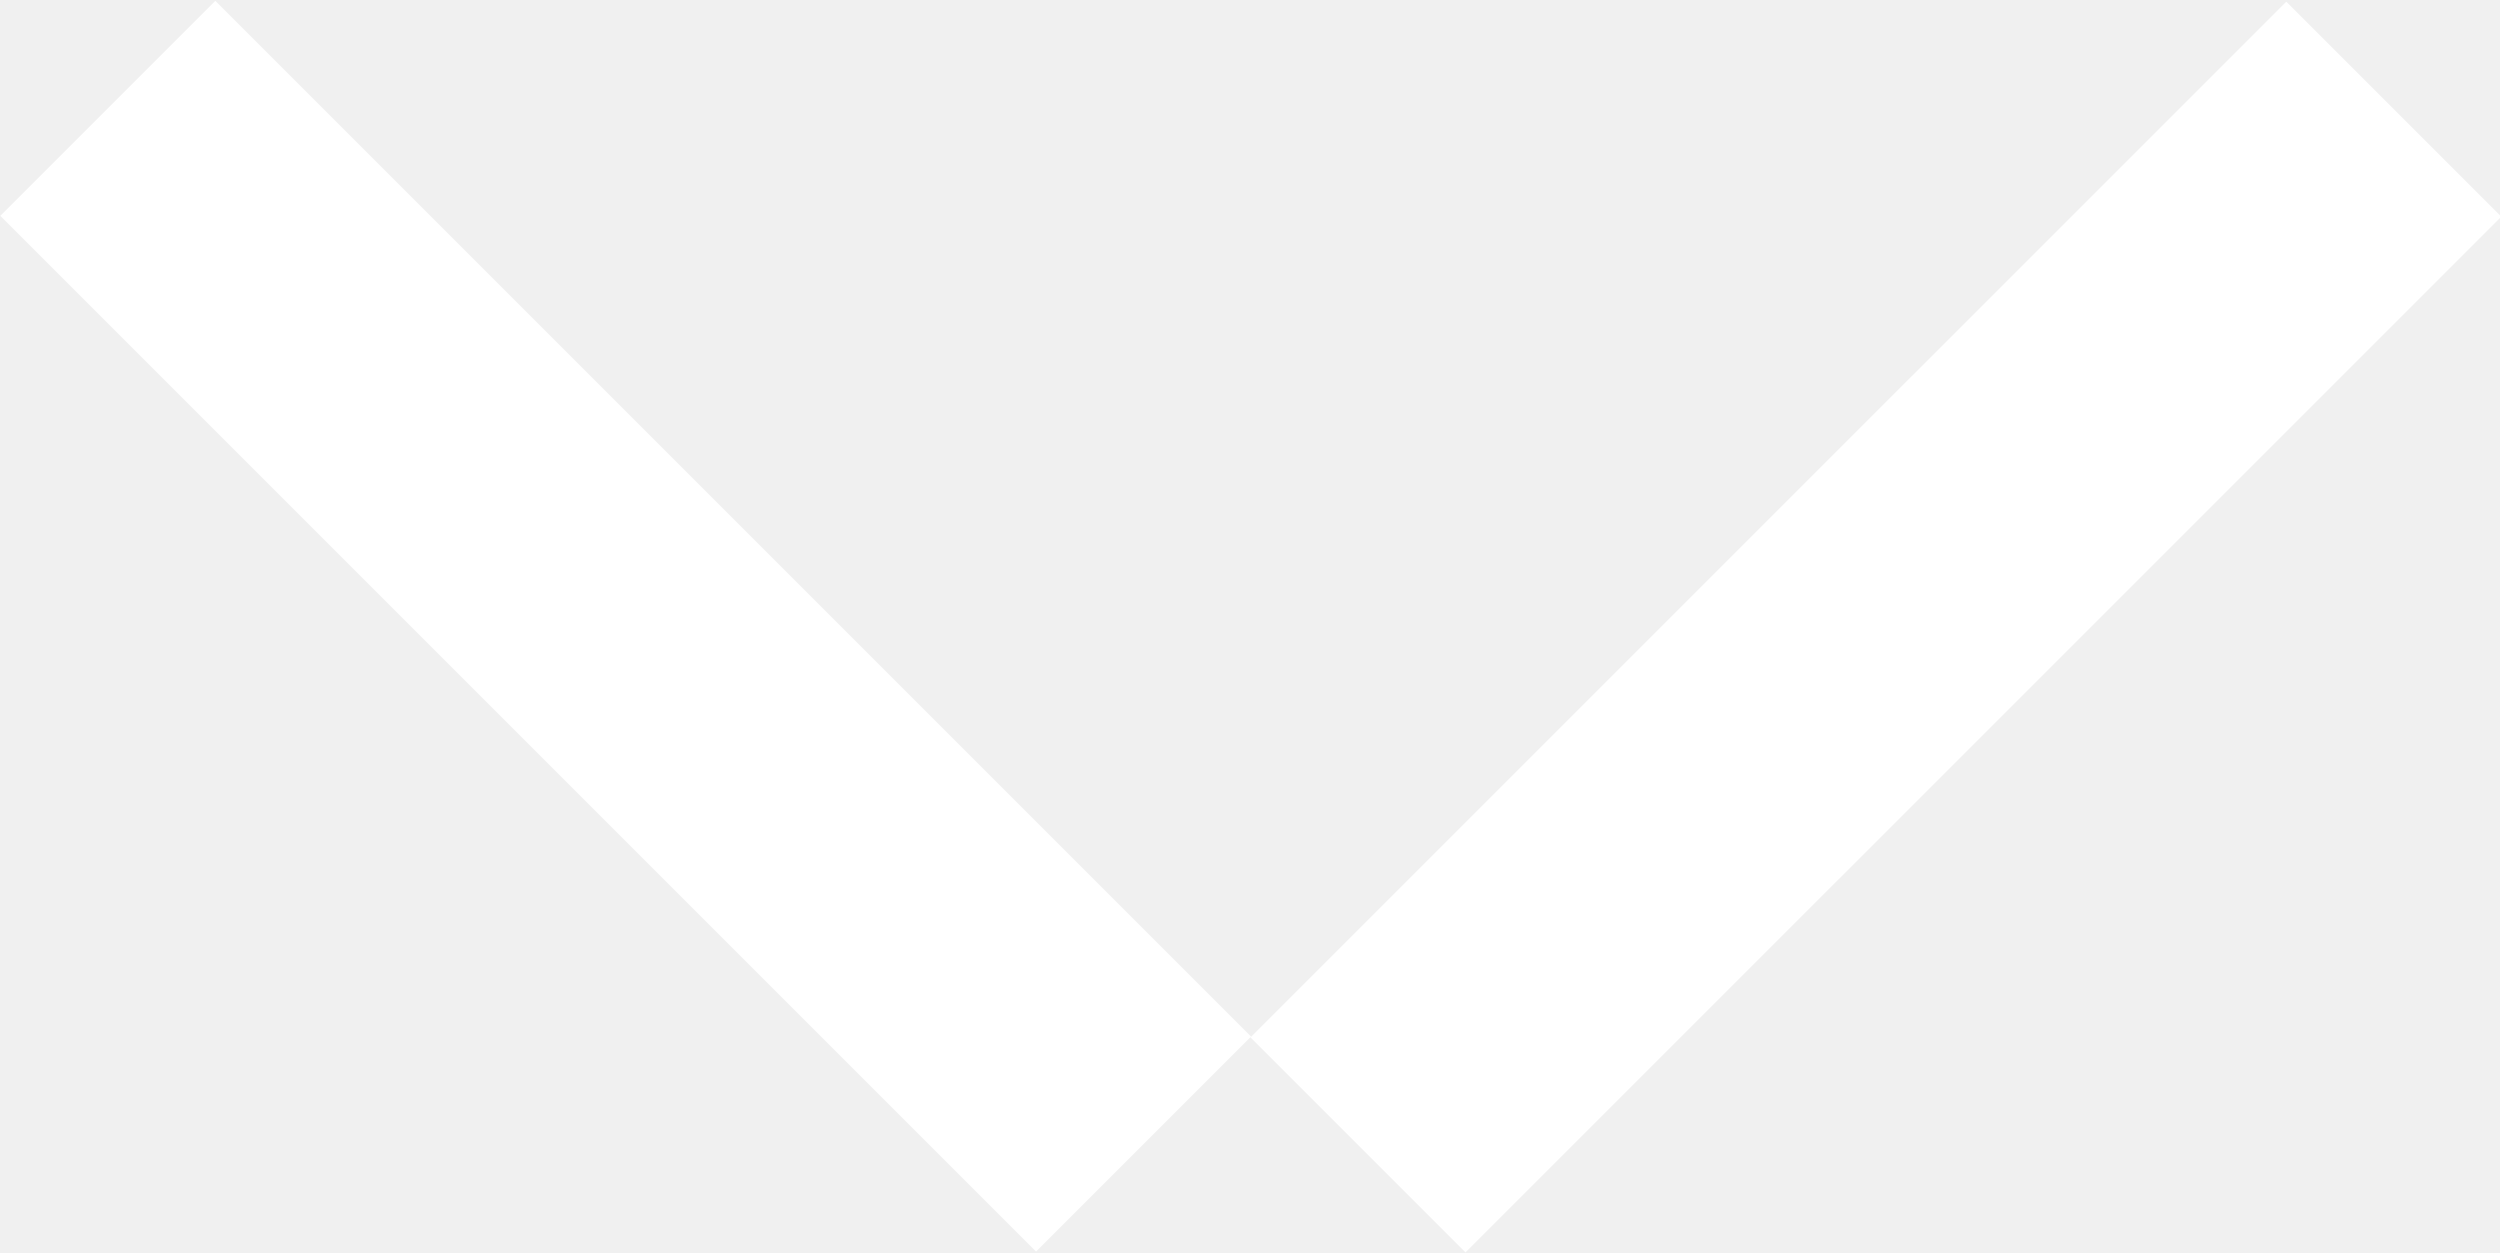
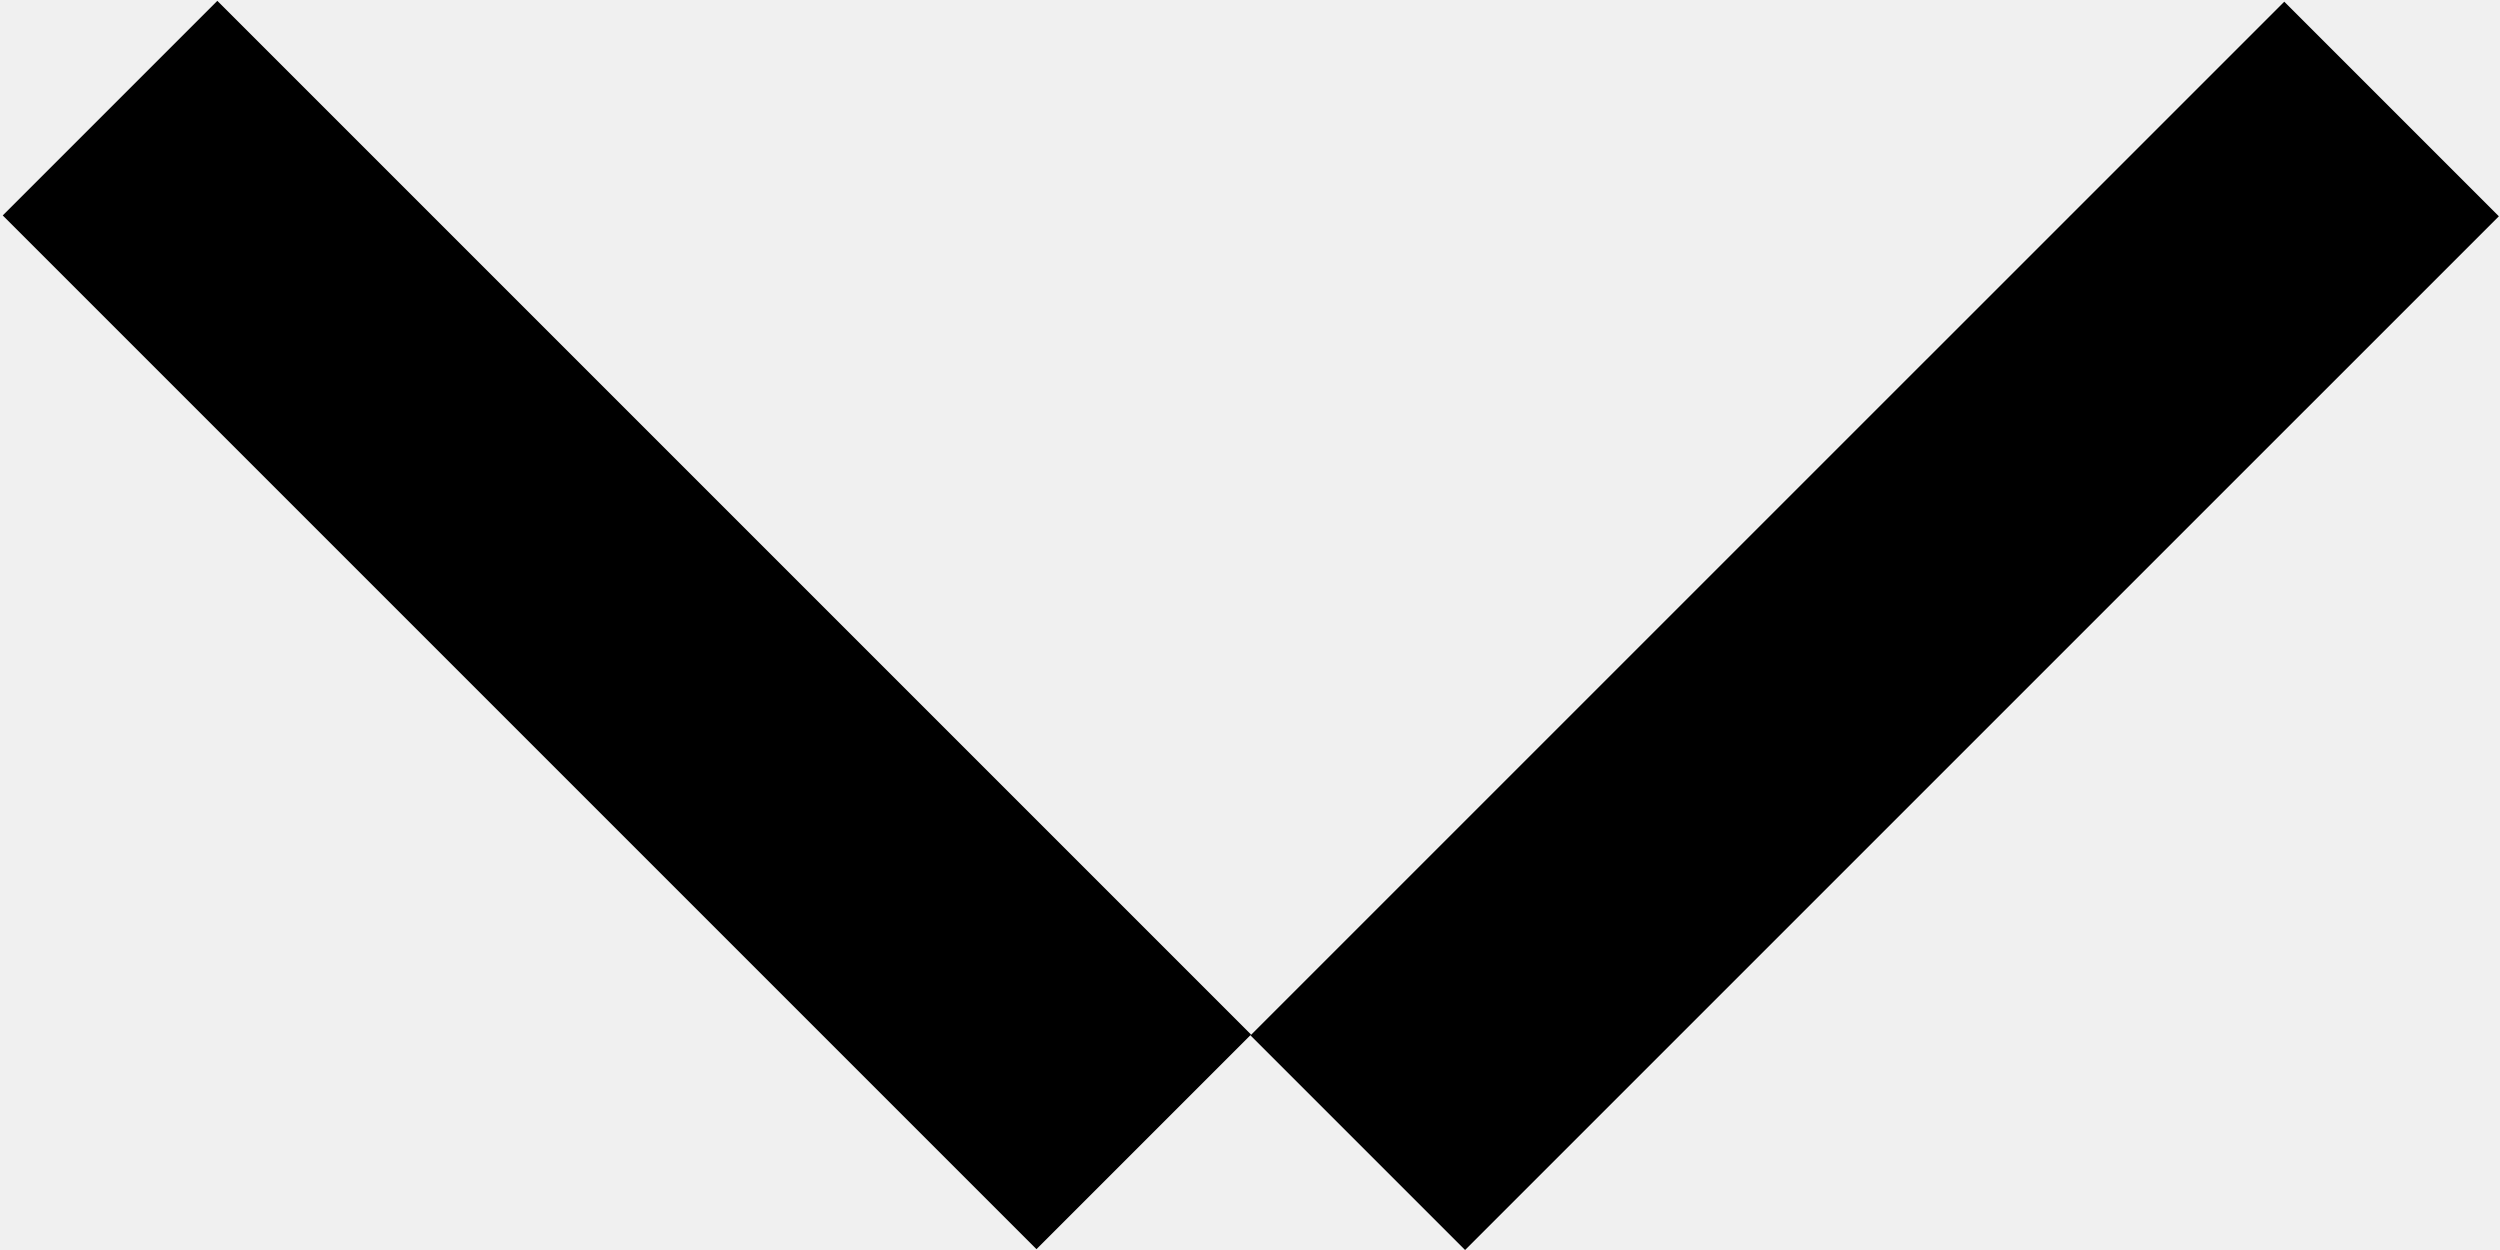
- <svg xmlns="http://www.w3.org/2000/svg" viewBox="0 0 103.6 51.9">
+ <svg xmlns="http://www.w3.org/2000/svg" viewBox="0 0 103.6 51.9" width="104" height="52">
  <g>
-     <path fill="#fff" d="M51.82 42.99L94.743.07l8.91 8.91L60.73 51.9zM.014 8.945l8.91-8.91 42.92 42.92-8.91 8.91z" />
+     <path fill="currentColor" d="M51.82 42.99L94.743.07l8.91 8.91L60.73 51.9zM.014 8.945l8.91-8.91 42.92 42.92-8.91 8.91z" />
  </g>
</svg>
